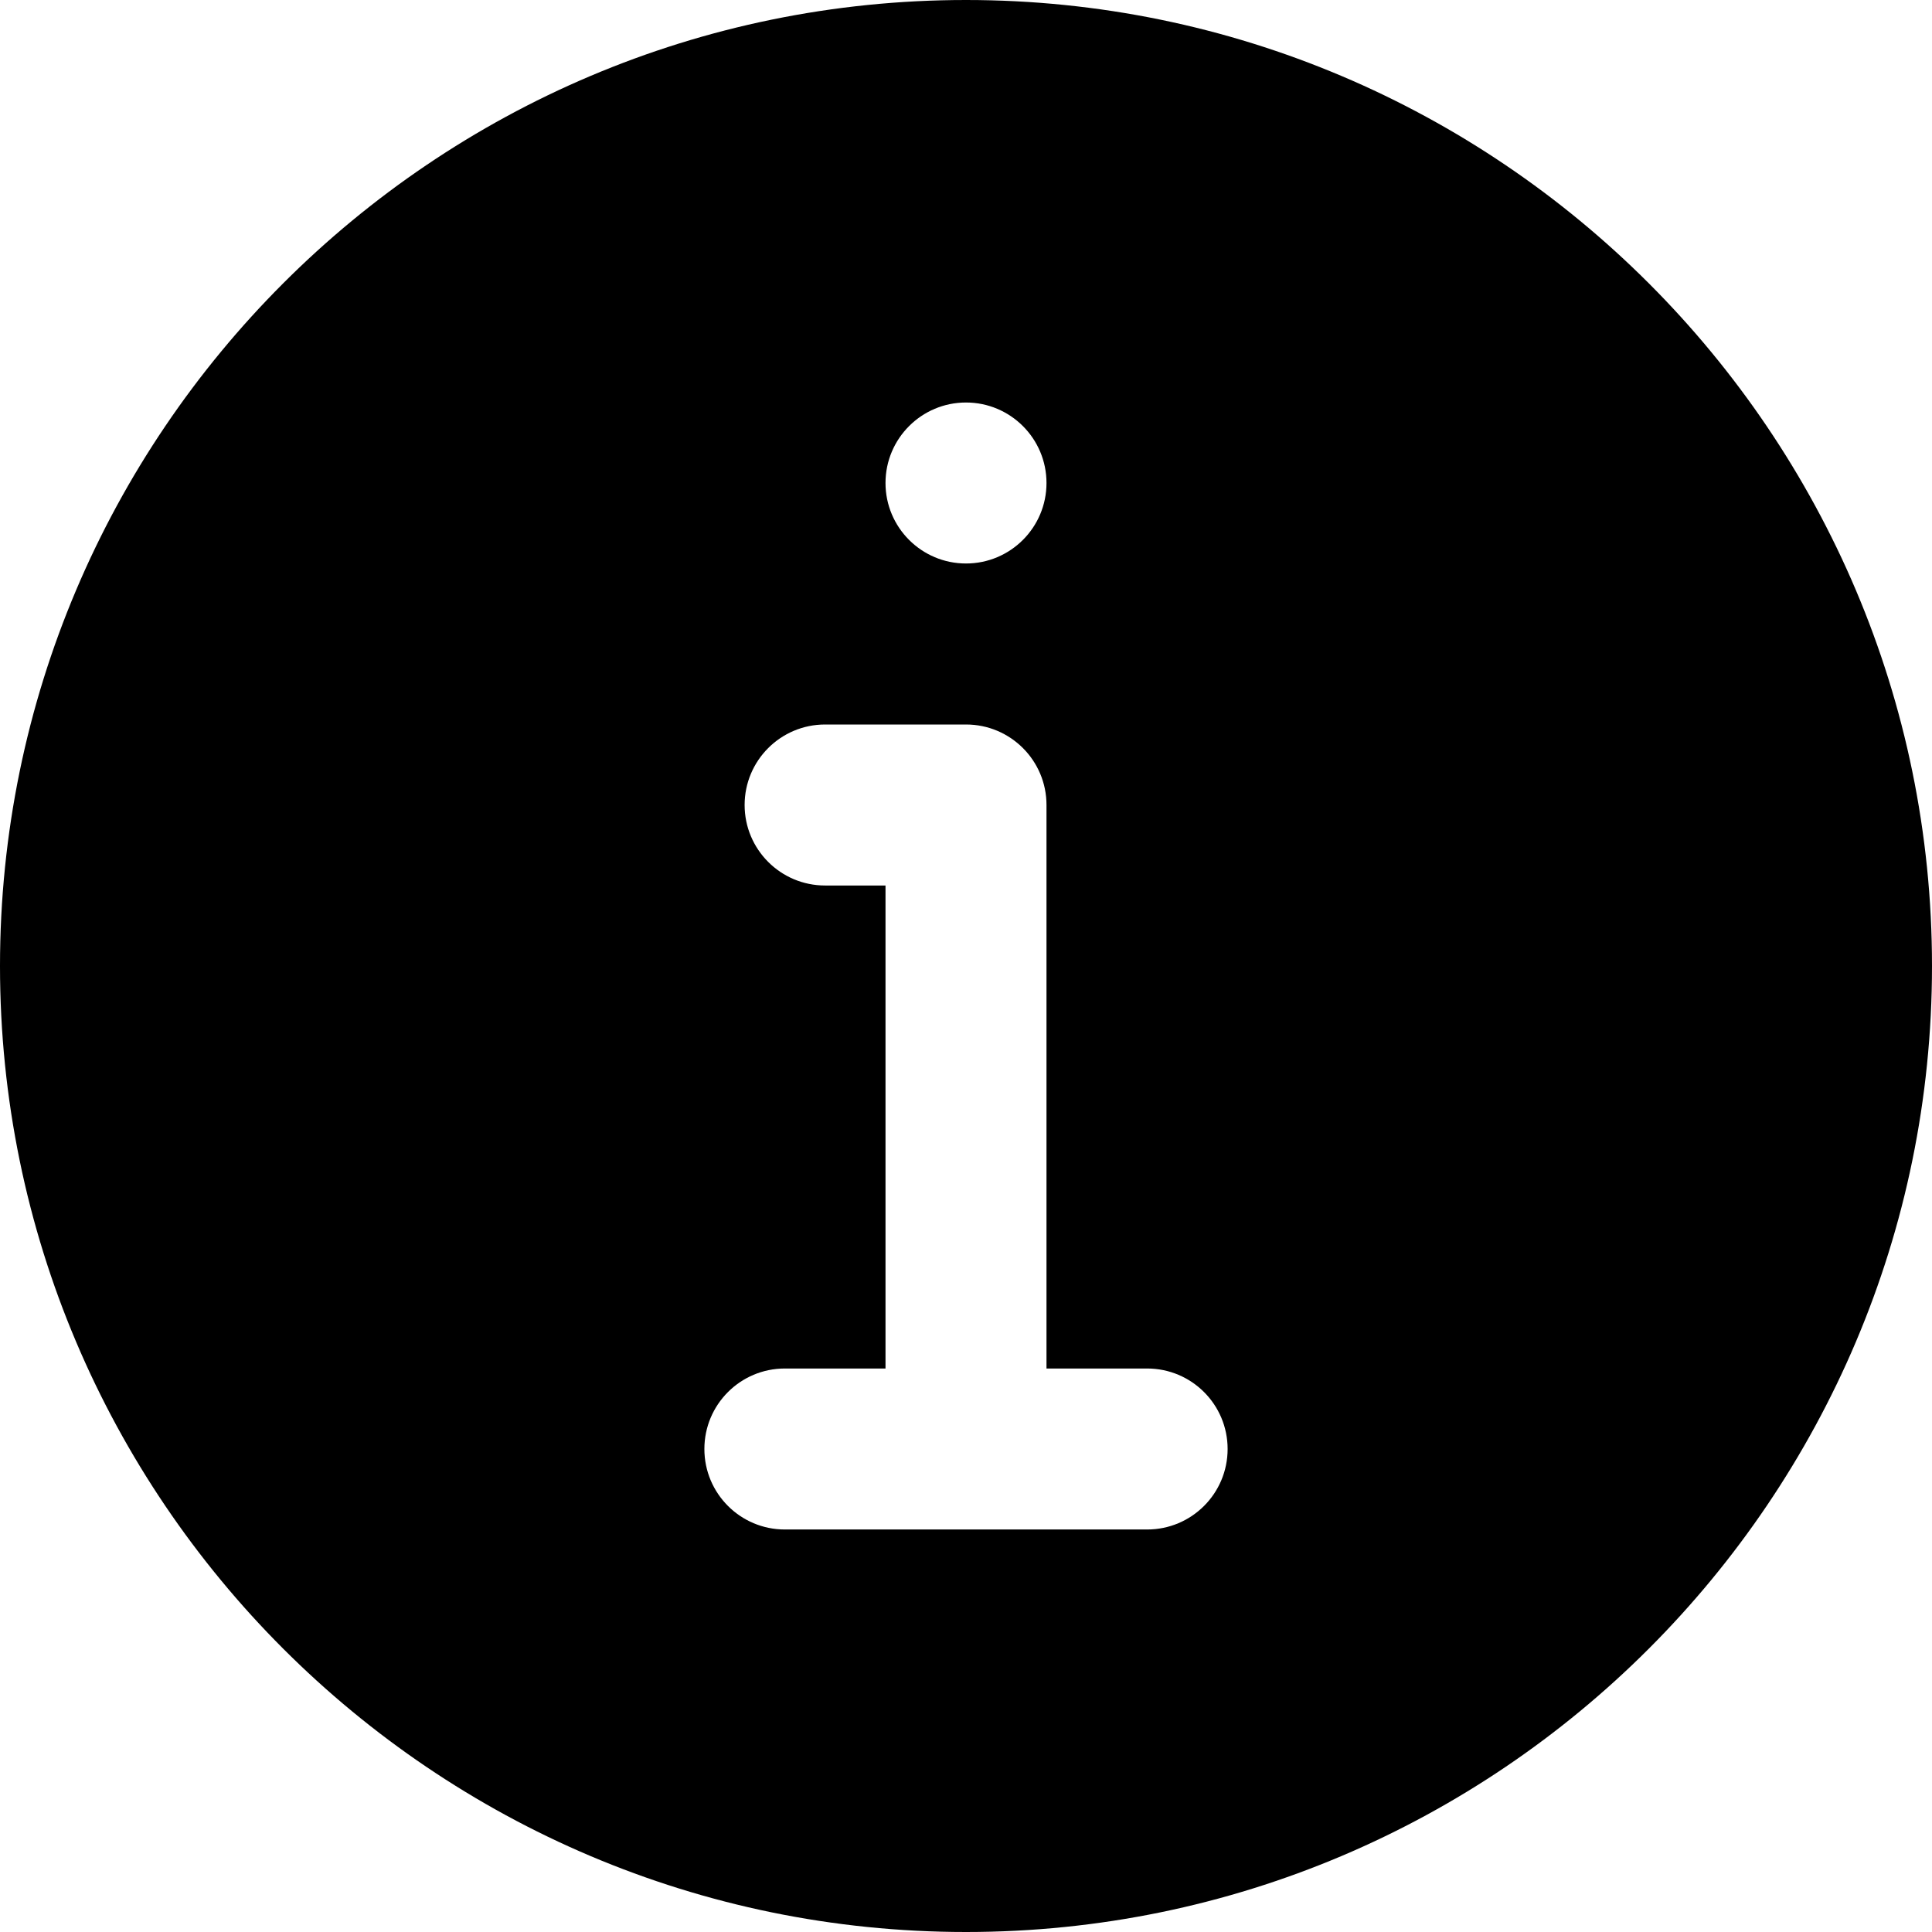
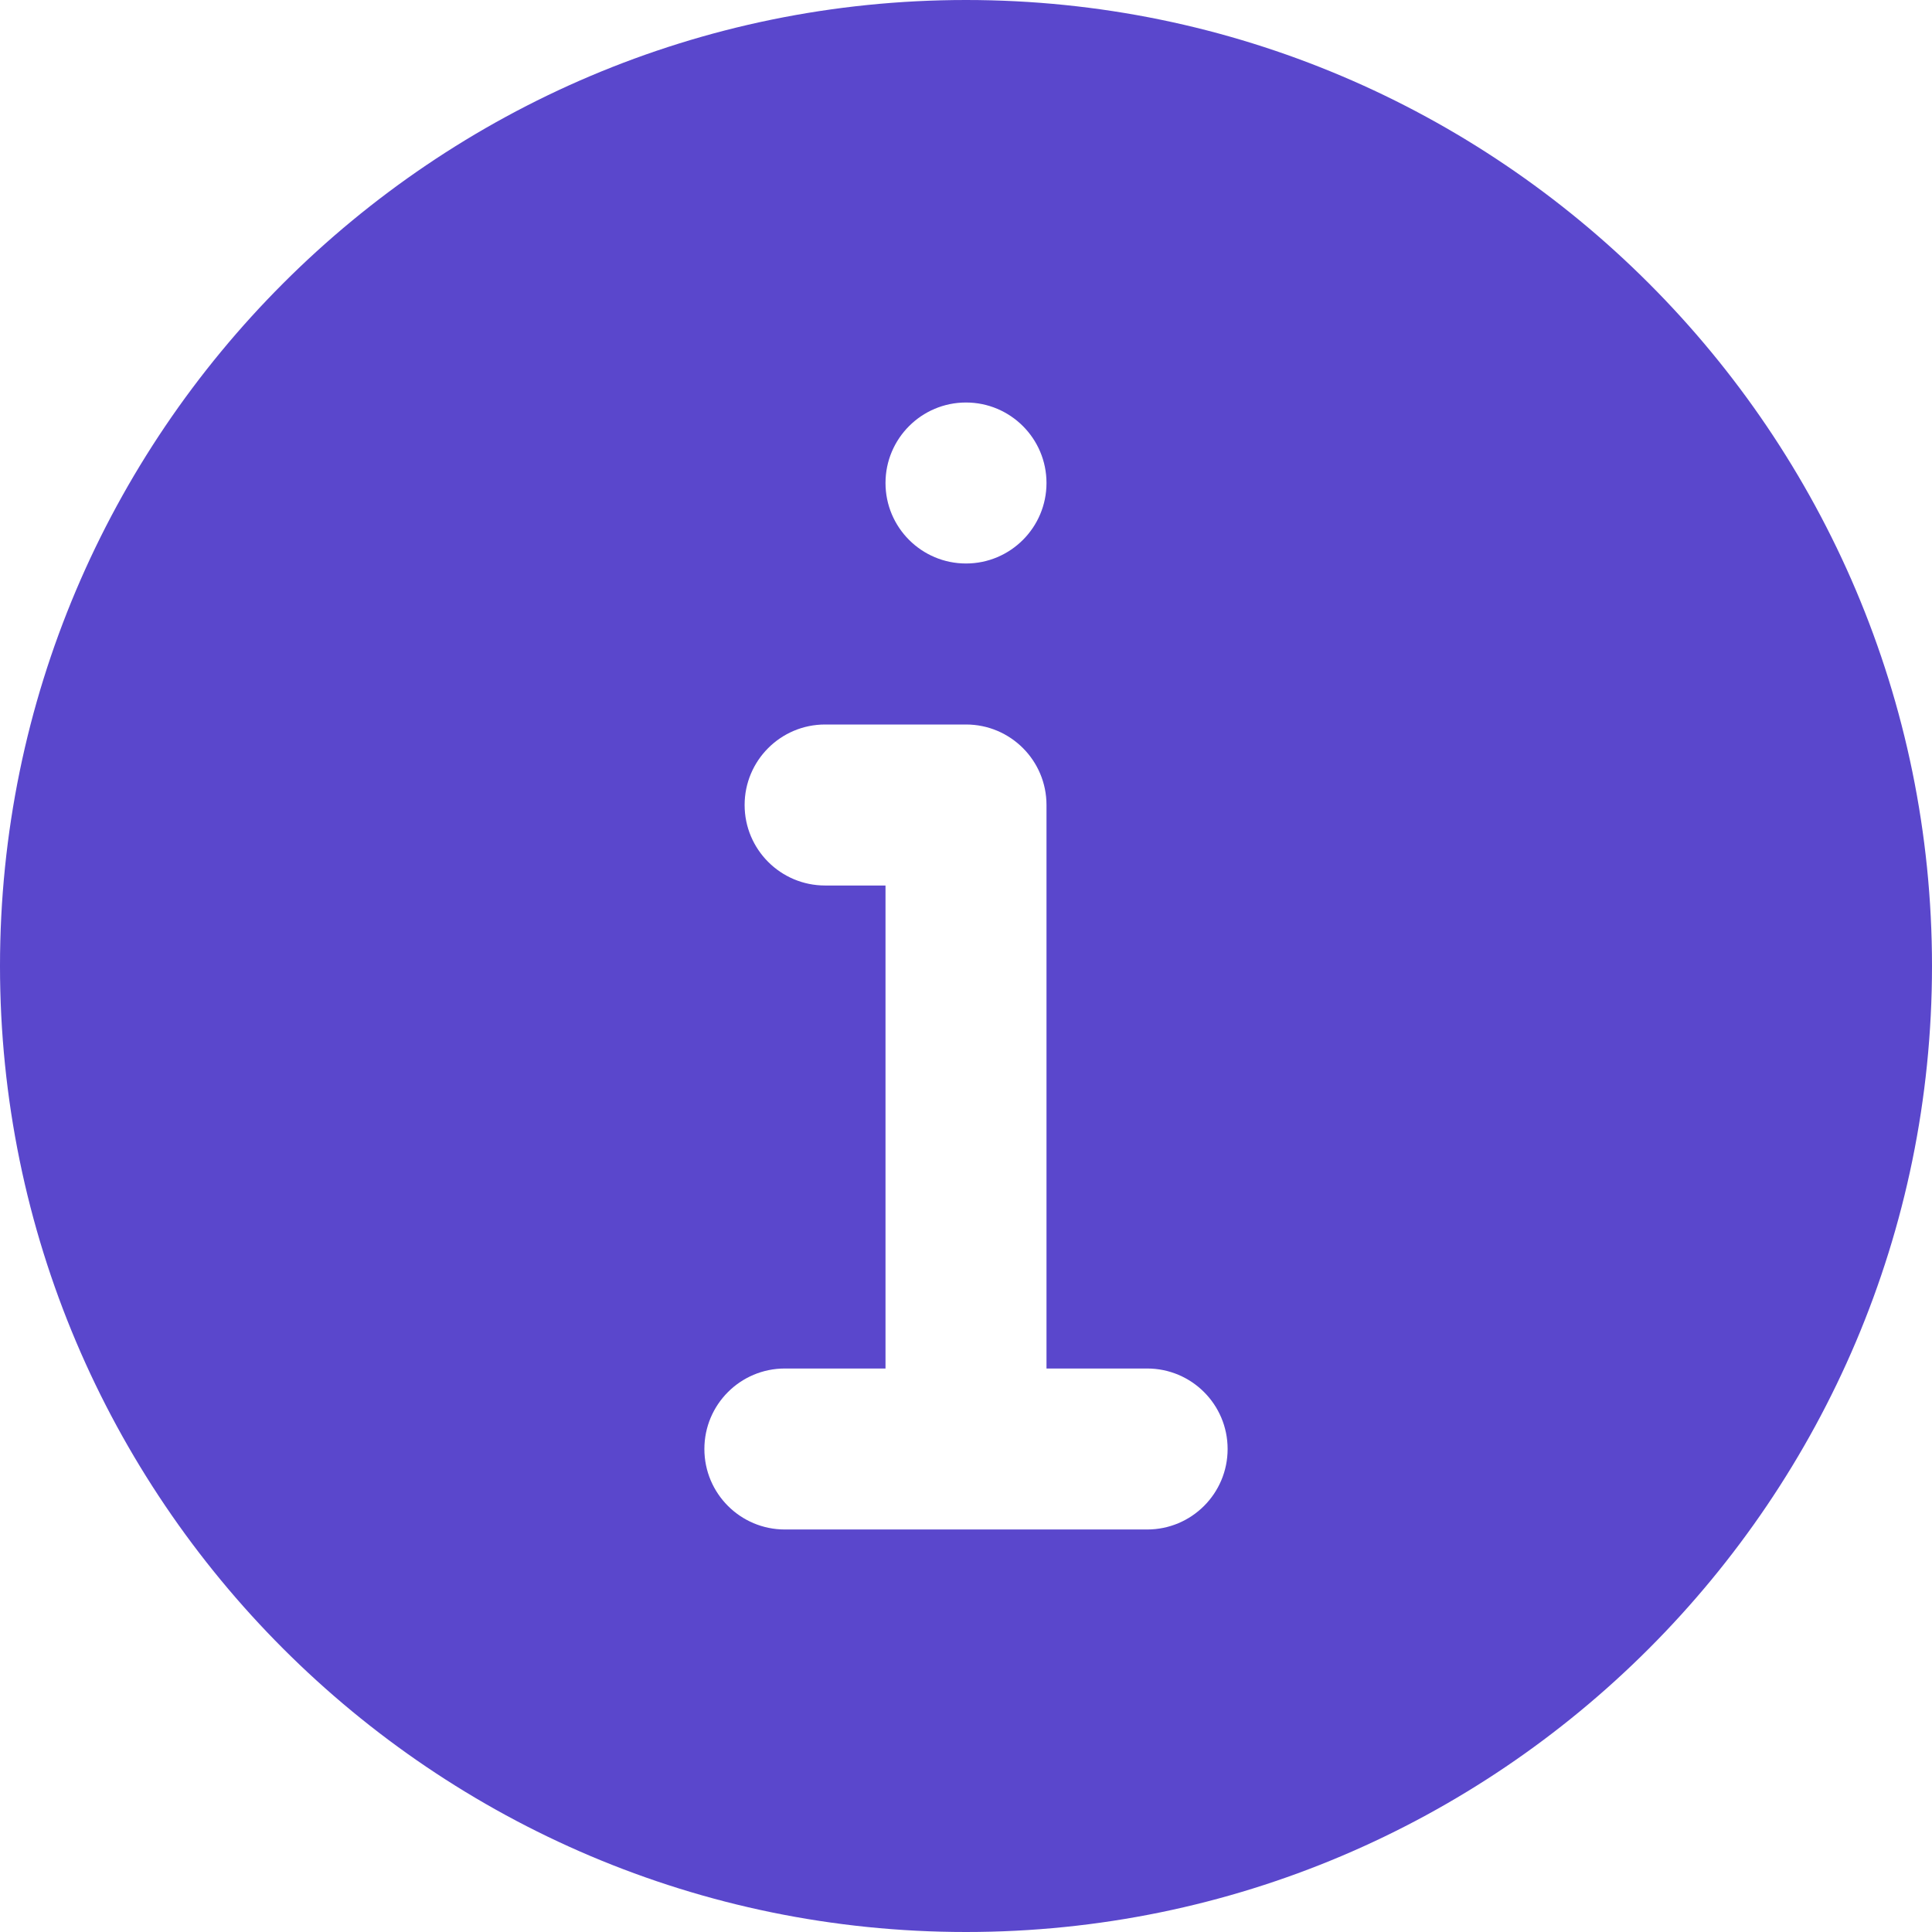
- <svg xmlns="http://www.w3.org/2000/svg" height="512pt" viewBox="0 0 512 512" width="512pt">
+ <svg xmlns="http://www.w3.org/2000/svg" height="512pt" viewBox="0 0 512 512" fill="#5A47CC" width="512pt">
  <path d="m256 0c-141.164 0-256 114.836-256 256s114.836 256 256 256 256-114.836 256-256-114.836-256-256-256zm0 106.668c11.777 0 21.332 9.555 21.332 21.332s-9.555 21.332-21.332 21.332-21.332-9.555-21.332-21.332 9.555-21.332 21.332-21.332zm48 298.664h-96c-11.797 0-21.332-9.555-21.332-21.332s9.535-21.332 21.332-21.332h26.668v-128h-16c-11.797 0-21.336-9.559-21.336-21.336 0-11.773 9.539-21.332 21.336-21.332h37.332c11.797 0 21.332 9.559 21.332 21.332v149.336h26.668c11.797 0 21.332 9.555 21.332 21.332s-9.535 21.332-21.332 21.332zm0 0" />
</svg>
